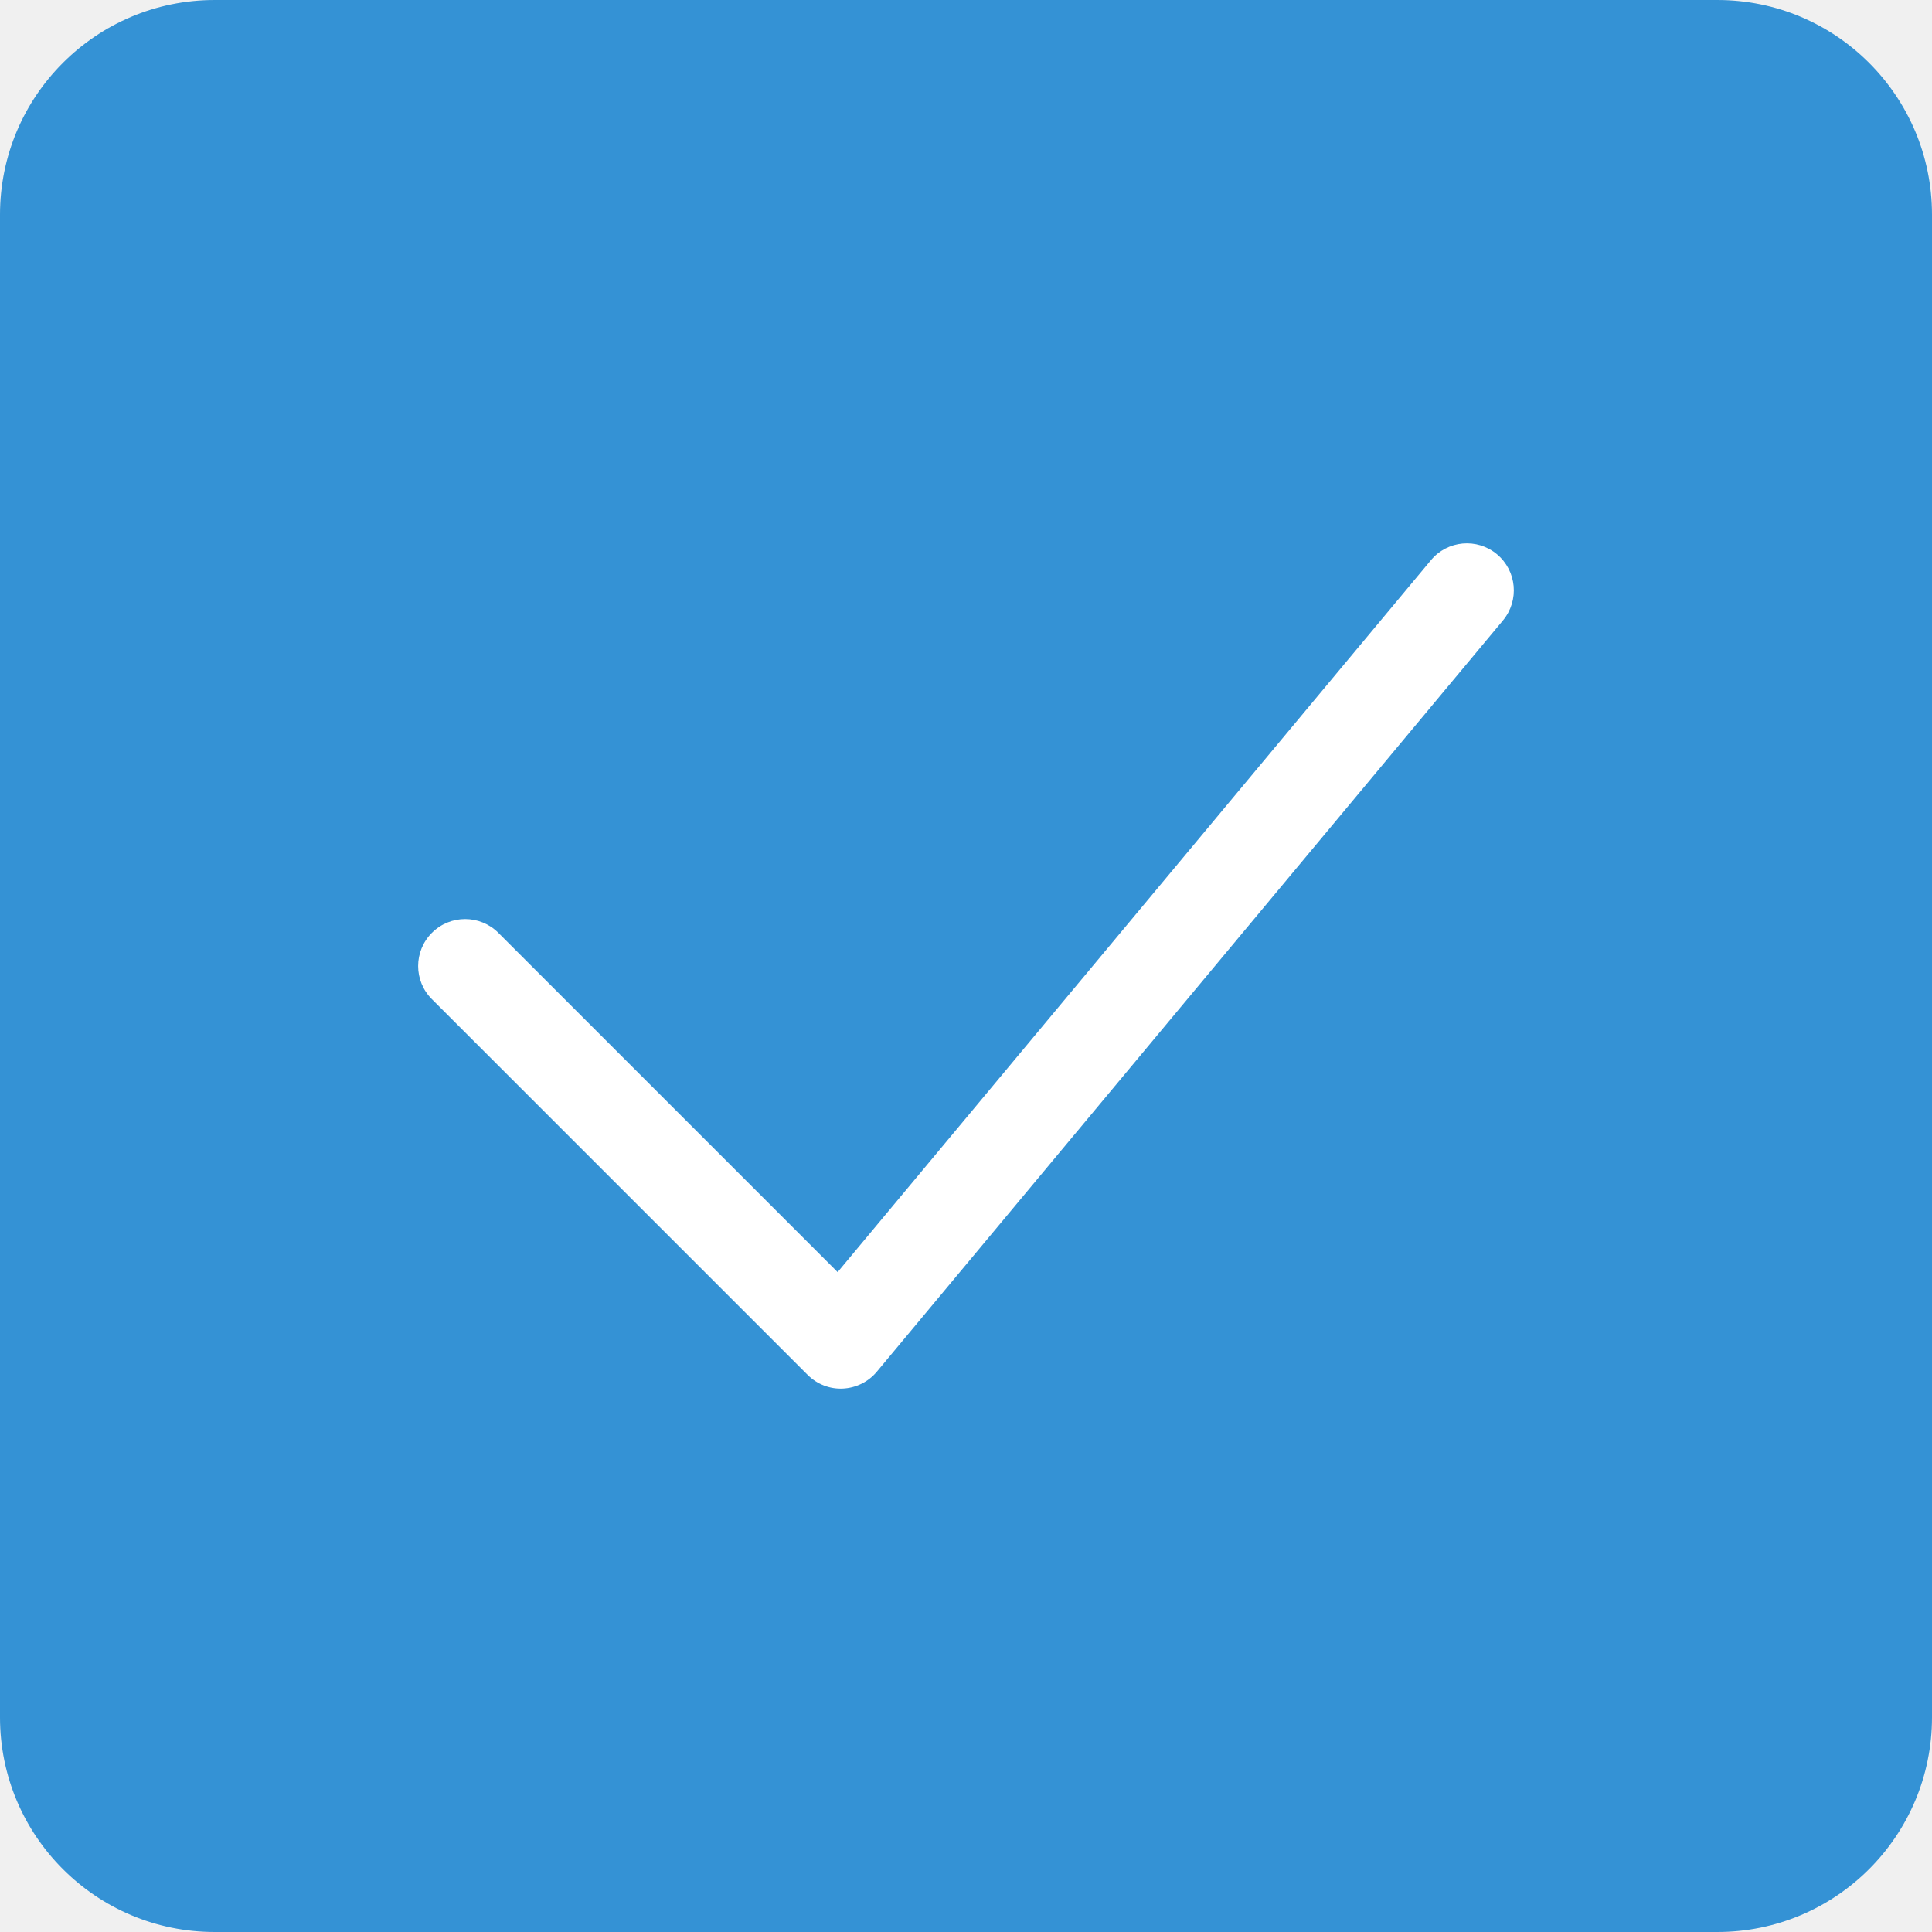
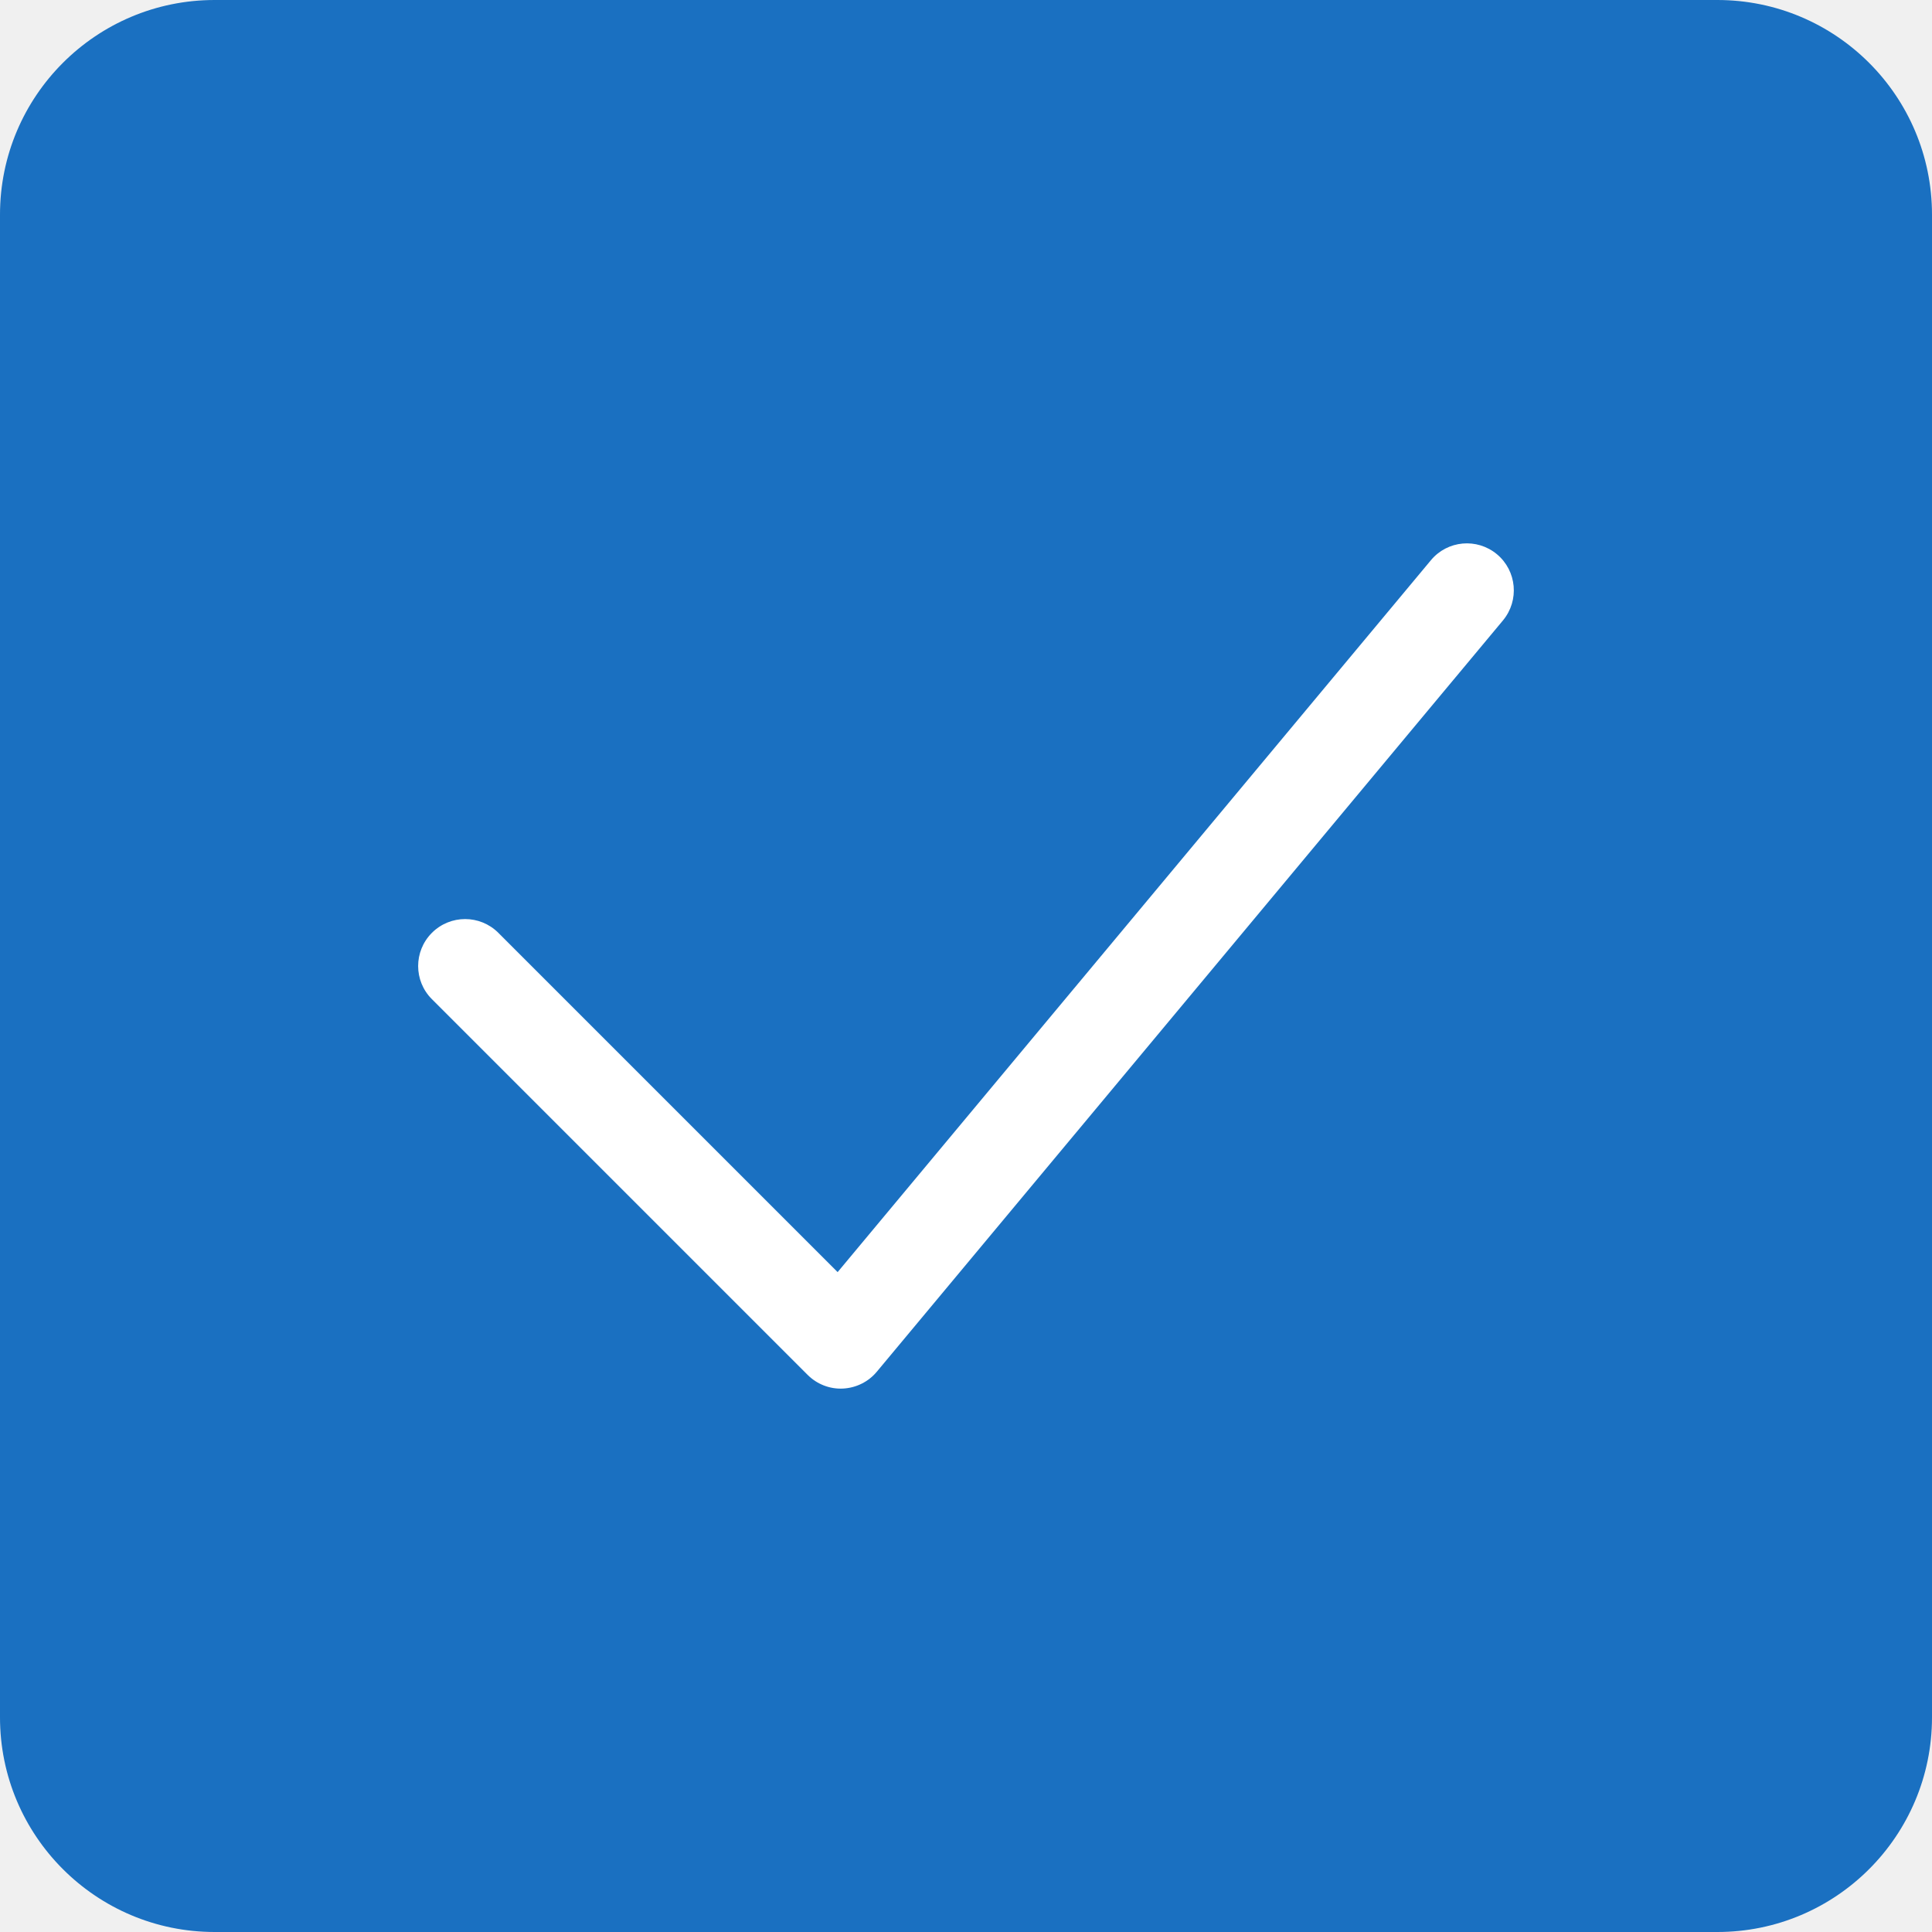
<svg xmlns="http://www.w3.org/2000/svg" width="18" height="18" viewBox="0 0 18 18" fill="none">
-   <rect width="18" height="18" rx="2" fill="#3492D5" />
+   <rect width="18" height="18" rx="2" fill="#1A70C1" />
  <path fill-rule="evenodd" clip-rule="evenodd" d="M13.947 5.164C14.132 5.319 14.157 5.594 14.003 5.78L8.169 12.78C8.091 12.874 7.976 12.931 7.853 12.937C7.73 12.943 7.611 12.896 7.524 12.809L4.024 9.309C3.853 9.139 3.853 8.862 4.024 8.691C4.195 8.52 4.472 8.52 4.643 8.691L7.804 11.852L13.331 5.22C13.485 5.034 13.761 5.009 13.947 5.164Z" fill="white" />
</svg>
